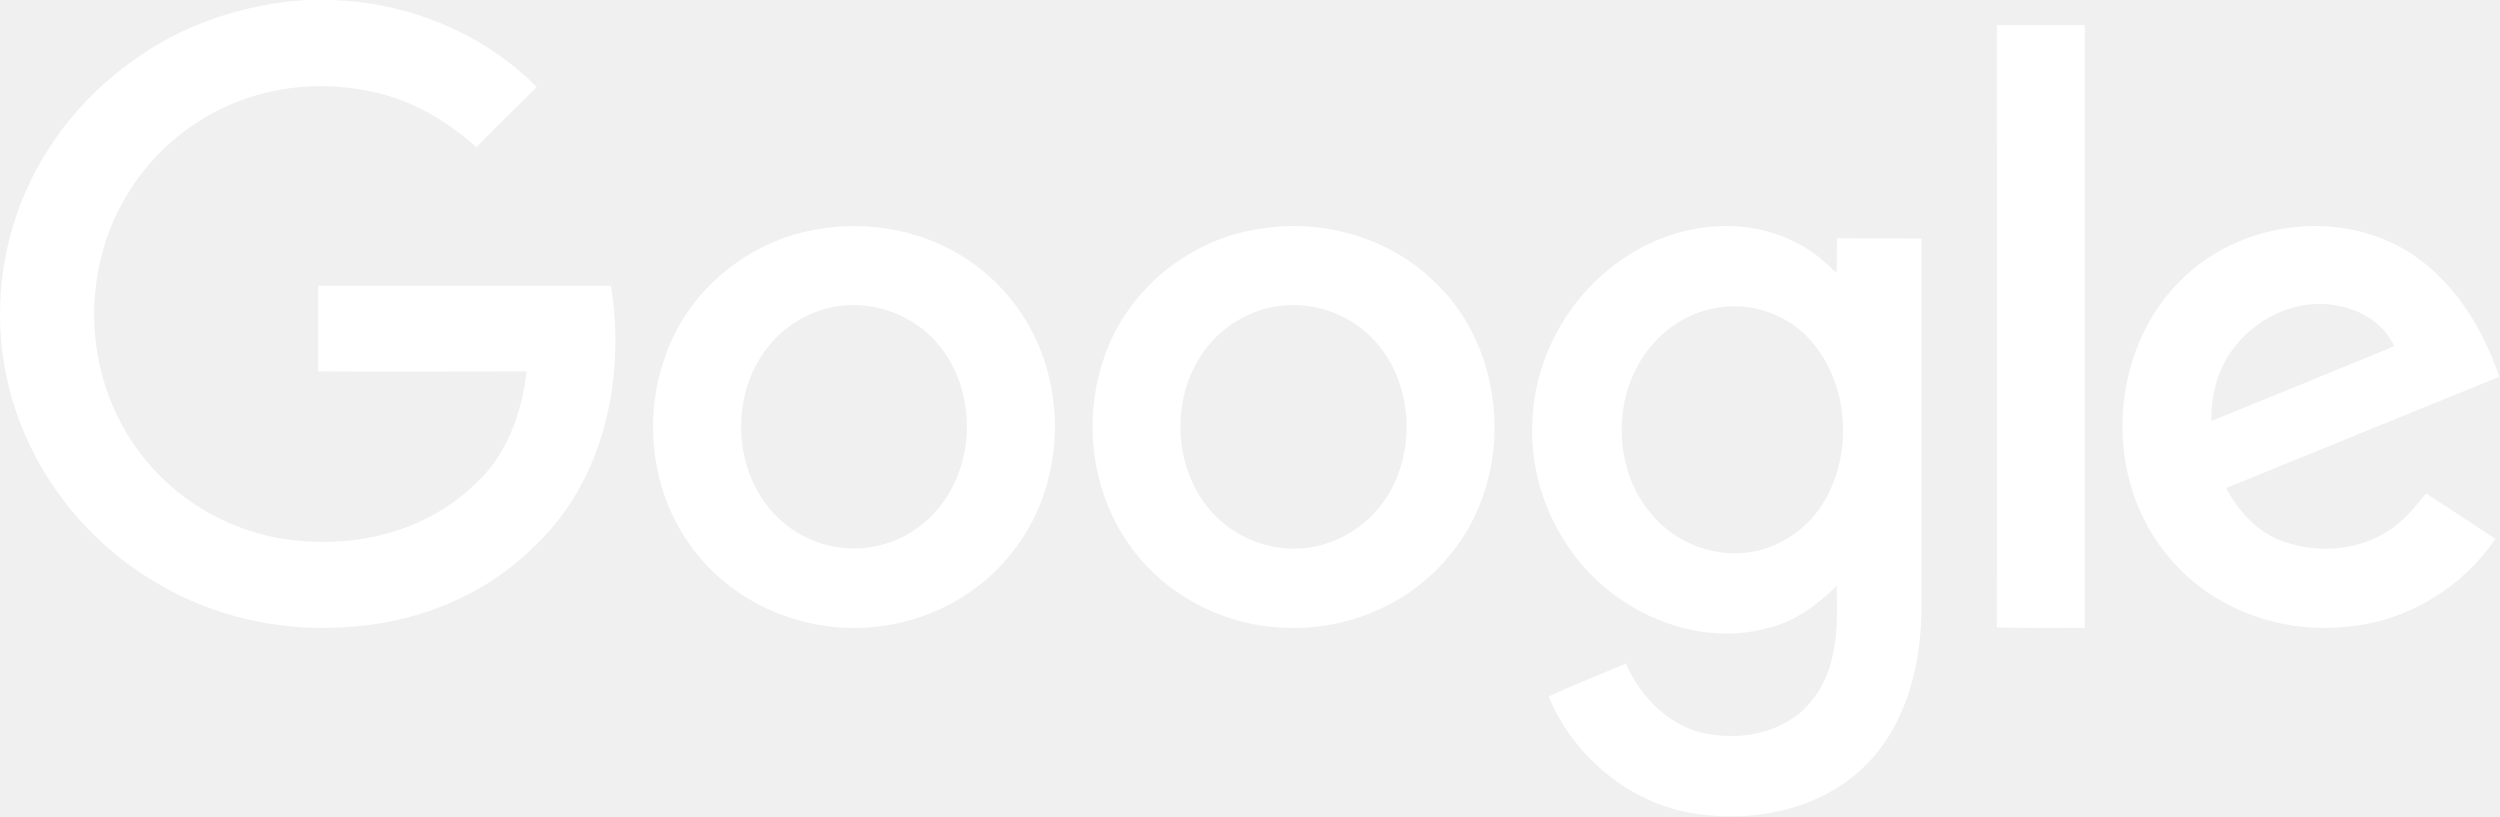
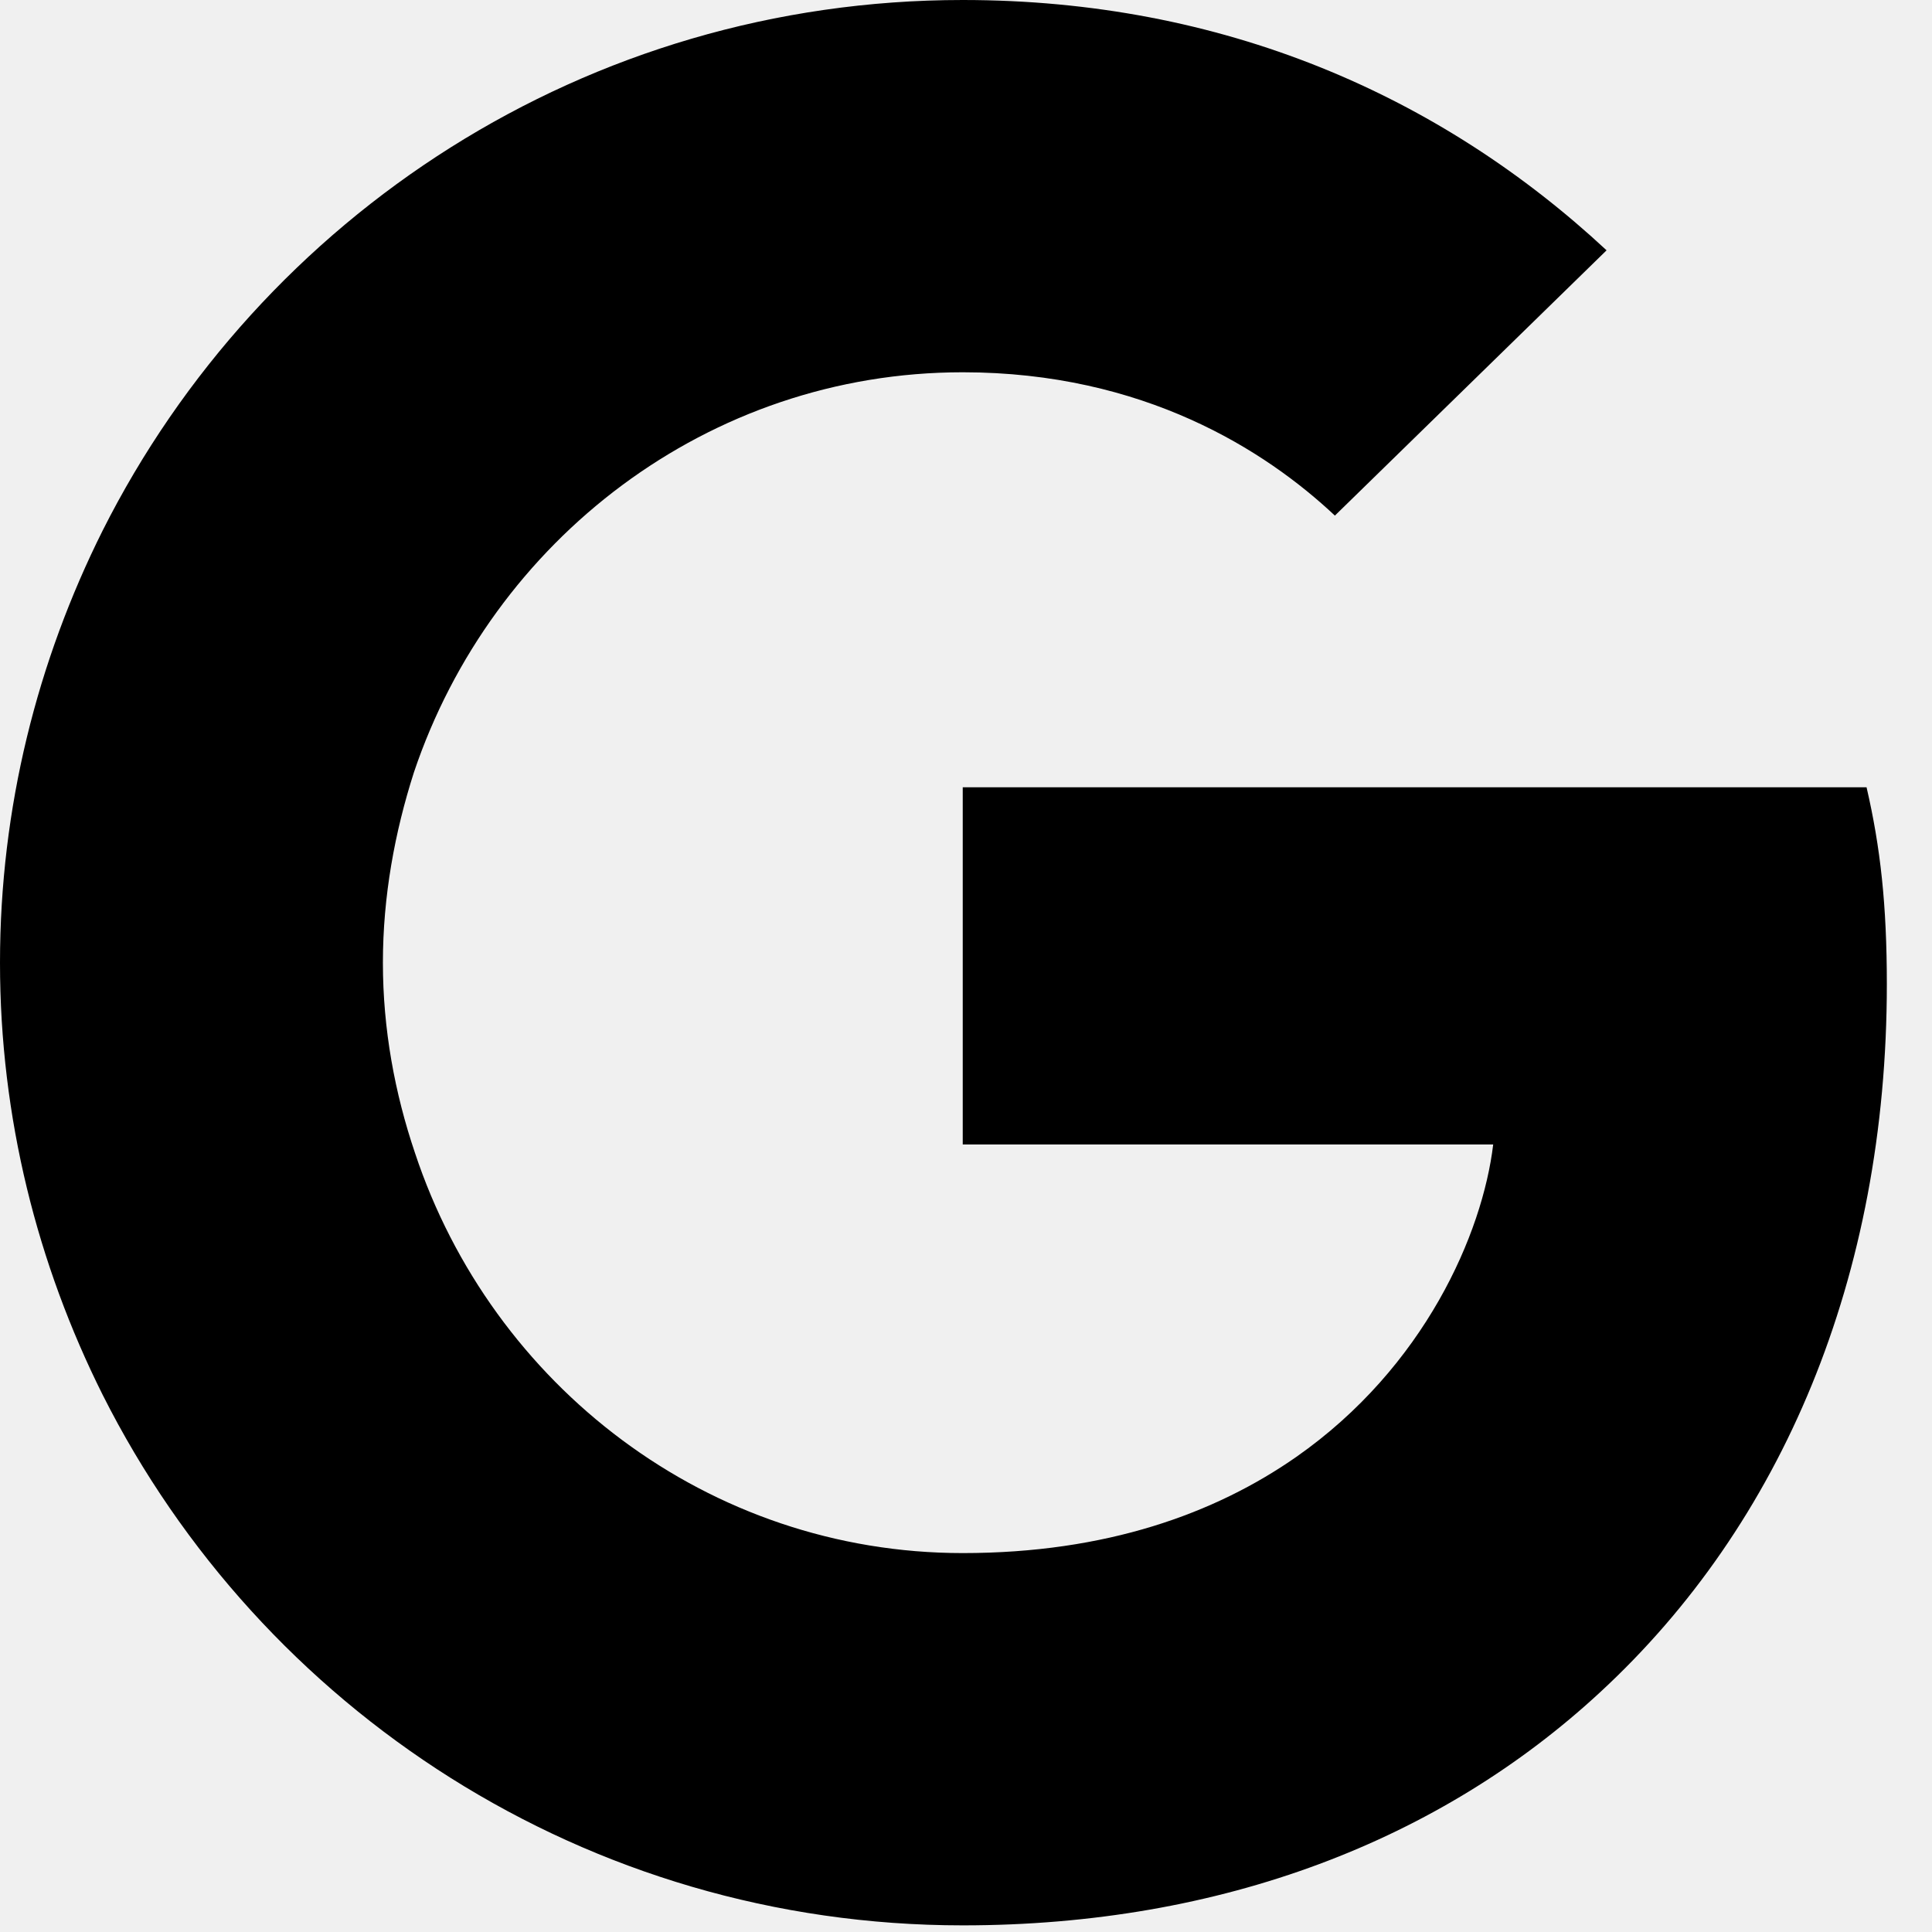
- <svg xmlns="http://www.w3.org/2000/svg" viewBox="0 0 49 16" version="1.1">
-   <g stroke="none" stroke-width="1" fill="none" fill-rule="evenodd">
-     <g fill="#FFFFFF">
-       <path d="M6.023,0 L6.458,0 C7.968,0.033 9.454,0.636 10.52,1.704 C10.126,2.103 9.724,2.486 9.339,2.886 C8.74,2.348 8.017,1.932 7.23,1.785 C6.064,1.541 4.809,1.761 3.832,2.421 C2.766,3.114 2.044,4.288 1.888,5.543 C1.715,6.782 2.068,8.086 2.881,9.048 C3.66,9.986 4.85,10.573 6.081,10.614 C7.23,10.679 8.428,10.328 9.265,9.529 C9.921,8.967 10.225,8.111 10.323,7.279 C8.961,7.279 7.599,7.288 6.237,7.279 L6.237,5.6 L11.973,5.6 C12.268,7.402 11.841,9.432 10.463,10.719 C9.544,11.632 8.272,12.17 6.975,12.276 C5.72,12.399 4.423,12.162 3.307,11.559 C1.97,10.85 0.903,9.652 0.378,8.241 C-0.115,6.945 -0.123,5.478 0.337,4.174 C0.755,2.984 1.559,1.932 2.593,1.198 C3.586,0.473 4.793,0.073 6.023,0 Z" />
-       <path d="M39.138,0.492 L40.862,0.492 L40.862,12.306 C40.29,12.306 39.71,12.314 39.138,12.297 C39.147,8.368 39.138,4.43 39.138,0.492 Z" />
-       <path d="M15.971,4.503 C17.038,4.3 18.194,4.527 19.076,5.167 C19.876,5.735 20.434,6.626 20.604,7.599 C20.822,8.725 20.547,9.957 19.82,10.849 C19.035,11.846 17.75,12.381 16.496,12.3 C15.348,12.235 14.233,11.659 13.553,10.719 C12.785,9.682 12.599,8.255 13.02,7.04 C13.44,5.735 14.629,4.738 15.971,4.503 Z M16.213,6.043 C15.777,6.156 15.373,6.407 15.082,6.764 C14.297,7.704 14.346,9.236 15.211,10.111 C15.704,10.614 16.448,10.849 17.135,10.711 C17.774,10.598 18.332,10.168 18.639,9.601 C19.173,8.636 19.019,7.307 18.203,6.553 C17.677,6.067 16.909,5.864 16.213,6.043 Z" fill-rule="nonzero" />
-       <path d="M24.586,4.503 C25.808,4.268 27.143,4.609 28.057,5.468 C29.546,6.806 29.708,9.312 28.438,10.852 C27.669,11.825 26.423,12.36 25.193,12.304 C24.02,12.271 22.863,11.687 22.167,10.722 C21.382,9.66 21.212,8.201 21.657,6.96 C22.102,5.695 23.267,4.73 24.586,4.503 Z M24.829,6.044 C24.392,6.157 23.987,6.409 23.696,6.757 C22.919,7.682 22.952,9.19 23.785,10.074 C24.279,10.601 25.047,10.86 25.759,10.714 C26.391,10.593 26.957,10.171 27.264,9.603 C27.79,8.63 27.637,7.301 26.811,6.547 C26.285,6.06 25.517,5.866 24.829,6.044 Z" fill-rule="nonzero" />
-       <path d="M31.951,4.981 C32.893,4.389 34.147,4.225 35.163,4.735 C35.482,4.874 35.744,5.113 35.998,5.351 C36.007,5.129 35.998,4.899 36.007,4.669 C36.555,4.677 37.104,4.669 37.662,4.677 L37.662,11.927 C37.653,13.021 37.375,14.18 36.588,14.977 C35.728,15.857 34.409,16.128 33.221,15.947 C31.951,15.758 30.845,14.829 30.353,13.654 C30.845,13.415 31.361,13.226 31.869,13.004 C32.156,13.678 32.738,14.254 33.467,14.385 C34.196,14.517 35.04,14.336 35.515,13.728 C36.023,13.103 36.023,12.248 35.998,11.483 C35.622,11.853 35.187,12.182 34.663,12.305 C33.524,12.626 32.271,12.231 31.394,11.459 C30.509,10.686 29.985,9.494 30.034,8.31 C30.059,6.971 30.812,5.68 31.951,4.981 Z M33.647,6.033 C33.147,6.116 32.68,6.395 32.361,6.782 C31.591,7.702 31.591,9.174 32.369,10.078 C32.811,10.612 33.524,10.908 34.212,10.834 C34.86,10.768 35.458,10.357 35.777,9.79 C36.318,8.828 36.228,7.521 35.499,6.683 C35.048,6.165 34.327,5.91 33.647,6.033 Z" fill-rule="nonzero" />
-       <path d="M42.849,5.392 C43.837,4.484 45.361,4.176 46.629,4.654 C47.832,5.1 48.598,6.226 48.985,7.385 C47.197,8.115 45.418,8.836 43.631,9.565 C43.878,10.027 44.257,10.448 44.768,10.618 C45.484,10.87 46.341,10.781 46.942,10.311 C47.181,10.132 47.37,9.897 47.552,9.67 C48.005,9.97 48.458,10.262 48.91,10.562 C48.268,11.51 47.189,12.174 46.028,12.28 C44.743,12.434 43.376,11.947 42.544,10.959 C41.177,9.403 41.309,6.794 42.849,5.392 Z M43.73,6.891 C43.45,7.288 43.335,7.774 43.343,8.252 C44.537,7.766 45.731,7.28 46.926,6.786 C46.728,6.332 46.25,6.056 45.764,5.983 C44.982,5.846 44.167,6.259 43.73,6.891 Z" fill-rule="nonzero" />
-     </g>
-   </g>
+ <svg xmlns="http://www.w3.org/2000/svg" viewBox="0 0 16 16" version="1.1">
+   <path d="M0.85,4.394 C2.161,1.789 4.854,-5.5067062e-14 7.973,-5.5067062e-14 C10.125,-5.5067062e-14 11.923,0.788 13.305,2.073 L11.055,4.27 C10.479,3.729 9.47,3.083 7.973,3.083 C5.864,3.083 4.075,4.473 3.428,6.396 C3.269,6.892 3.171,7.423 3.171,7.973 C3.171,8.522 3.269,9.053 3.437,9.549 C4.075,11.472 5.864,12.862 7.973,12.862 C9.16,12.862 10.063,12.535 10.736,12.065 C11.799,11.321 12.278,10.214 12.366,9.478 L7.973,9.478 L7.973,6.52 L15.458,6.52 C15.573,7.016 15.626,7.494 15.626,8.15 C15.626,10.577 14.758,12.623 13.252,14.014 C11.932,15.236 10.125,15.945 7.973,15.945 C4.854,15.945 2.161,14.156 0.85,11.551 C0.31,10.471 -1.55431223e-15,9.257 -1.55431223e-15,7.973 C-1.55431223e-15,6.688 0.31,5.474 0.85,4.394 Z" fill="FFFFFF" />
</svg>
